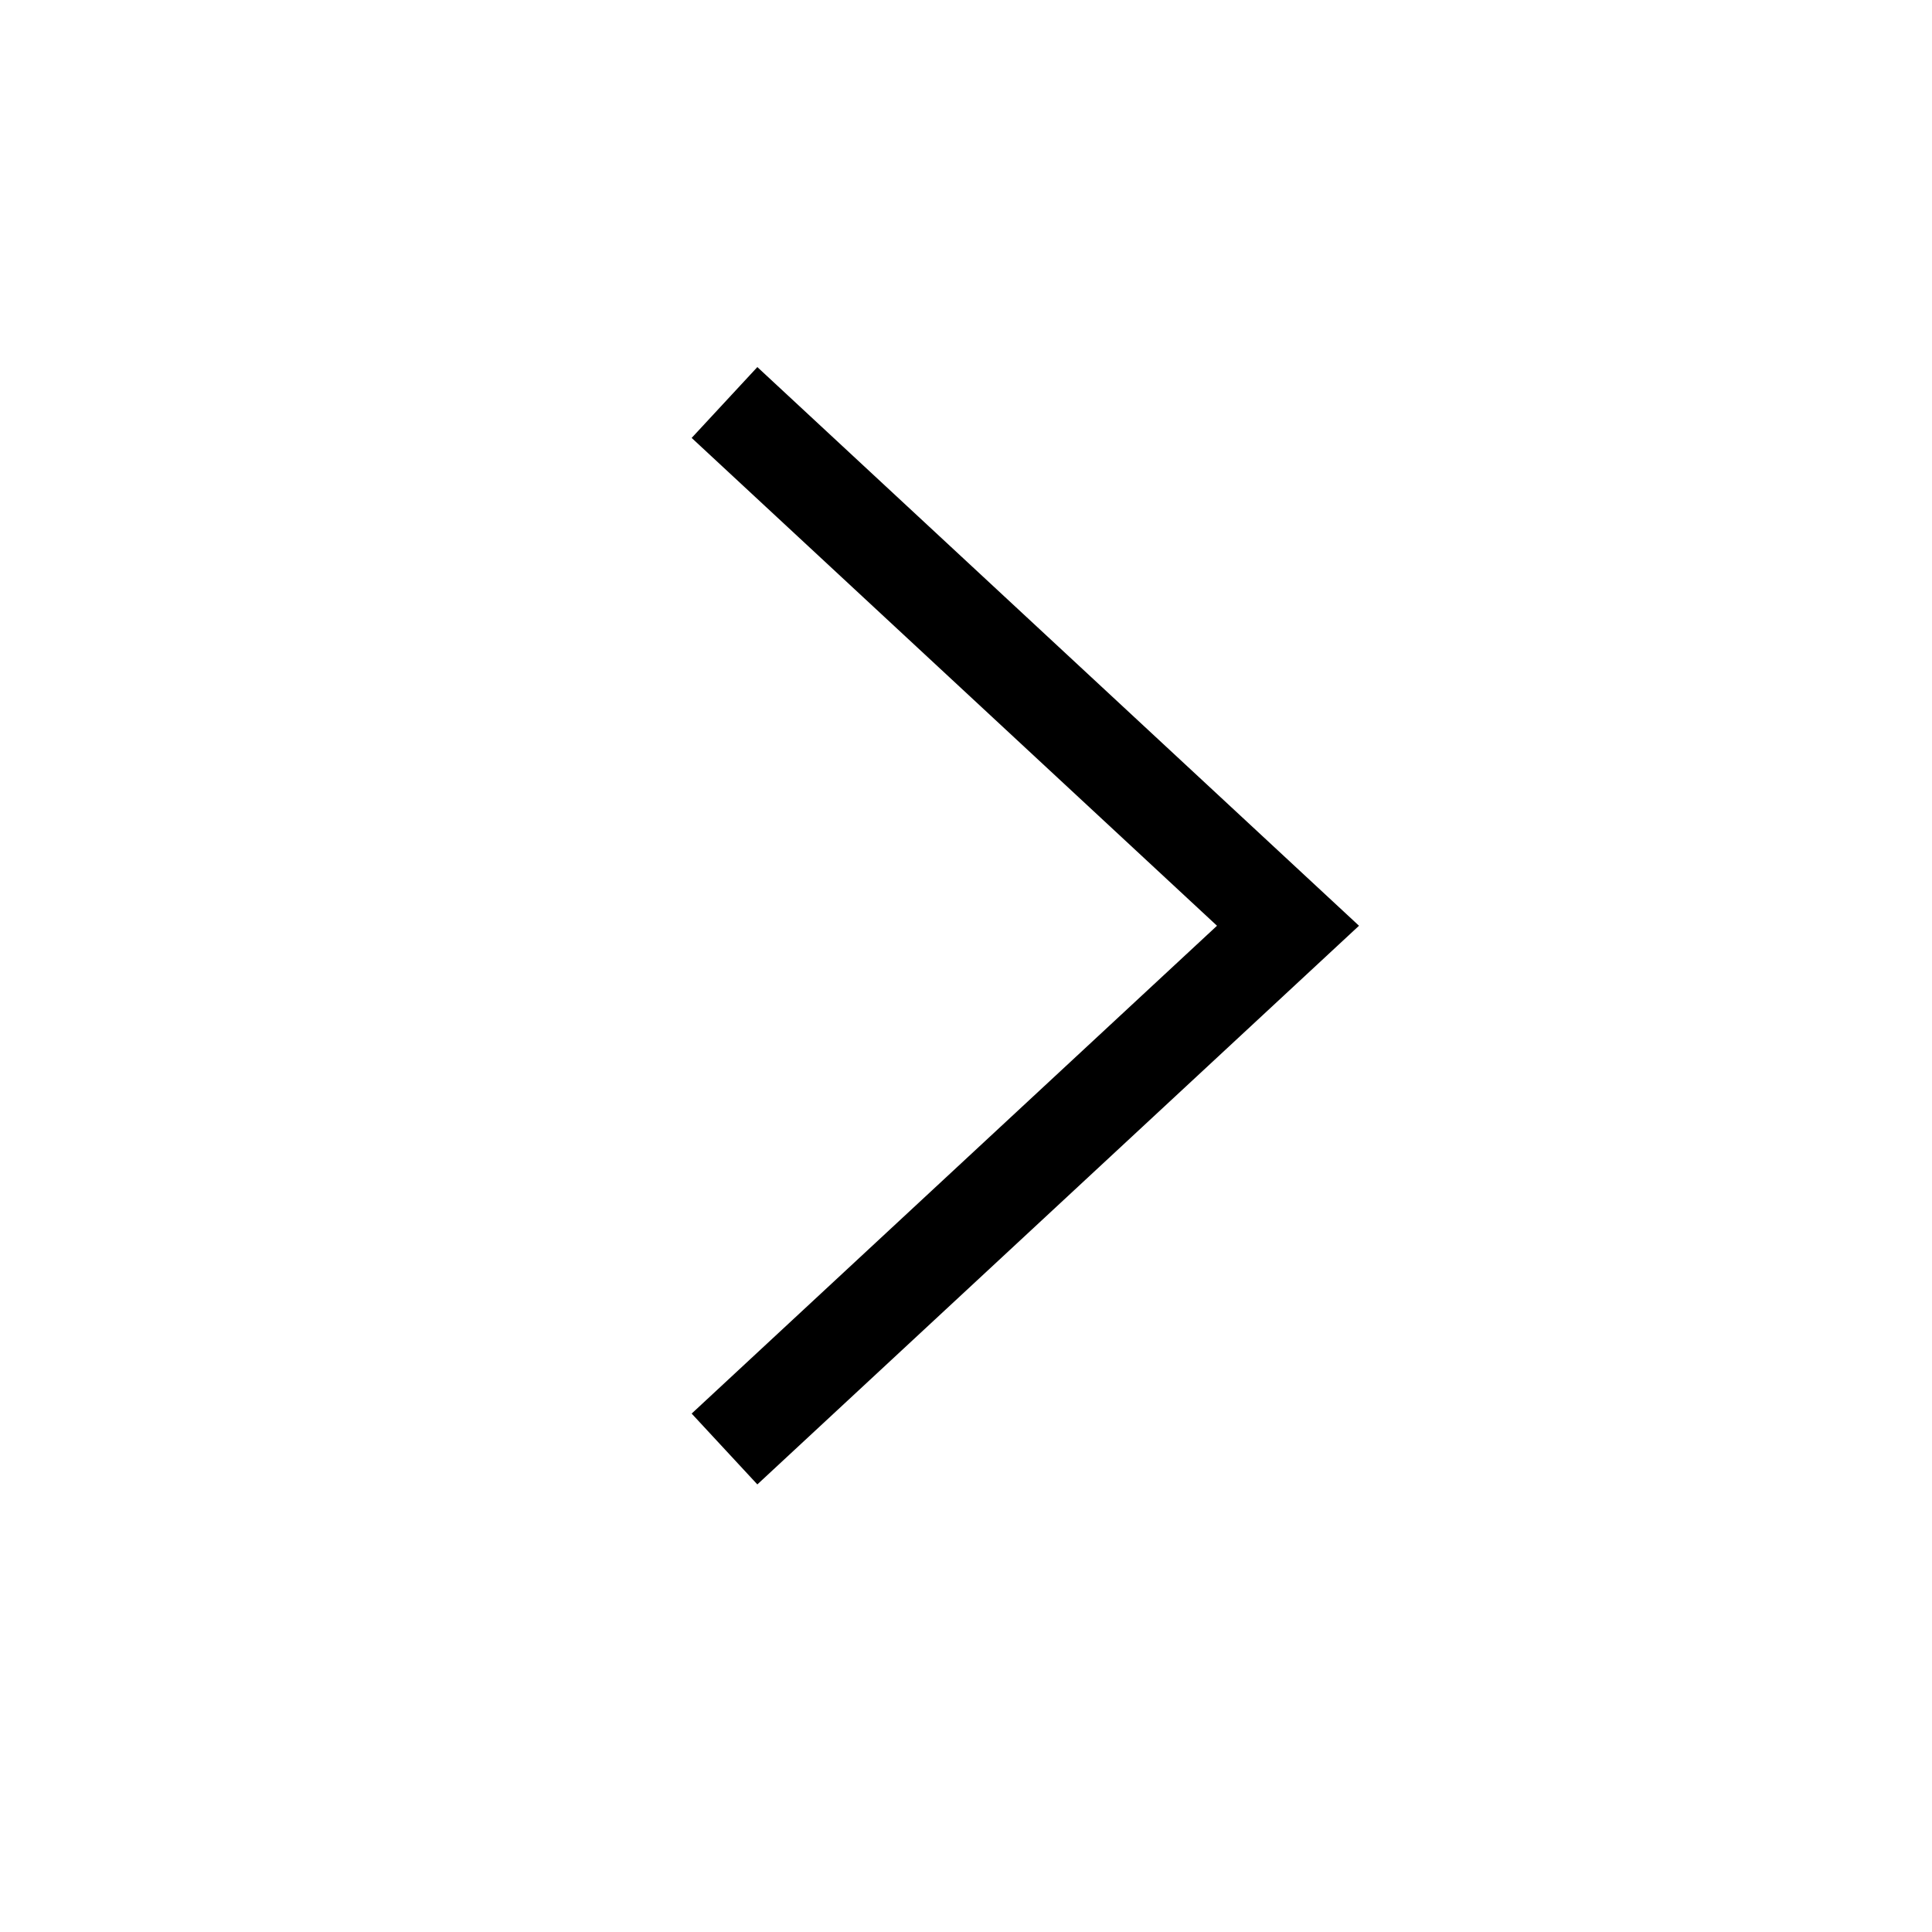
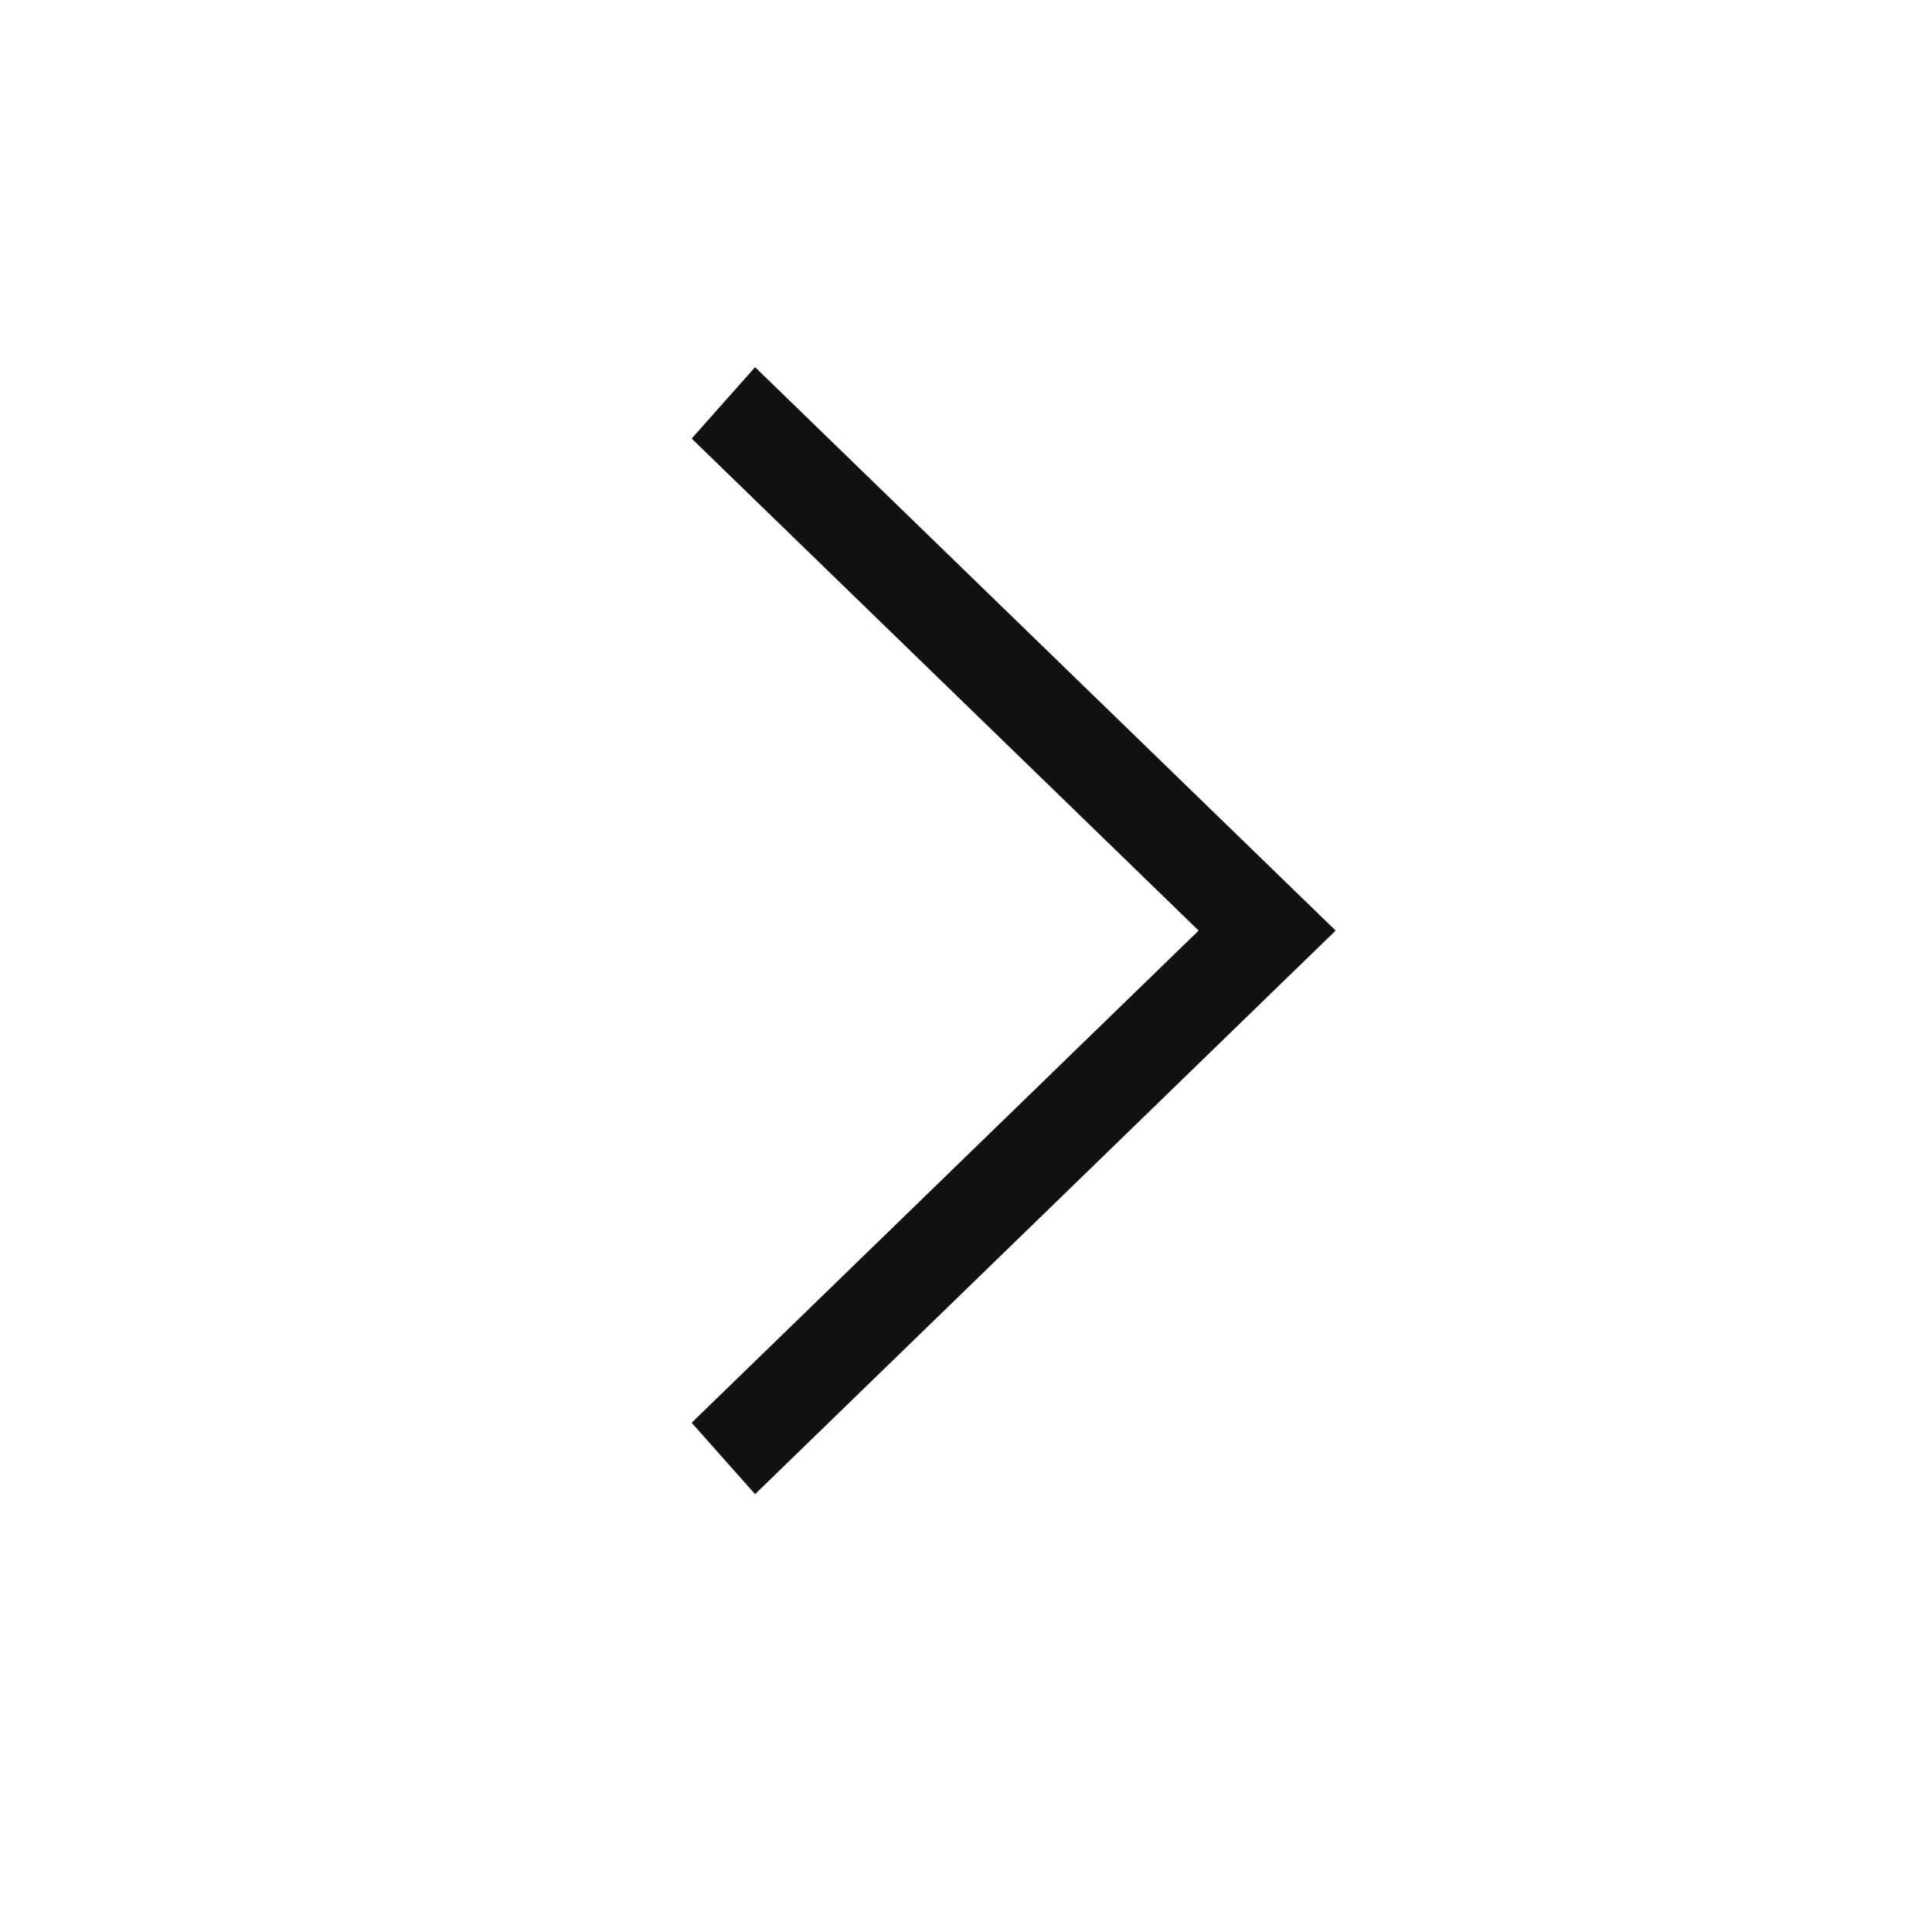
<svg xmlns="http://www.w3.org/2000/svg" width="24" height="24" viewBox="0 0 24 24" fill="none">
-   <path fill-rule="evenodd" clip-rule="evenodd" d="M15.118 11.5L8.592 5.44L9.408 4.56L16.882 11.5L9.408 18.44L8.592 17.56L15.118 11.5Z" fill="black" />
+   <path fill-rule="evenodd" clip-rule="evenodd" d="M14.89 11.56L8.592 5.448L9.38 4.561L16.592 11.56L9.38 18.561L8.592 17.674L14.89 11.56Z" fill="#111111" />
</svg>
